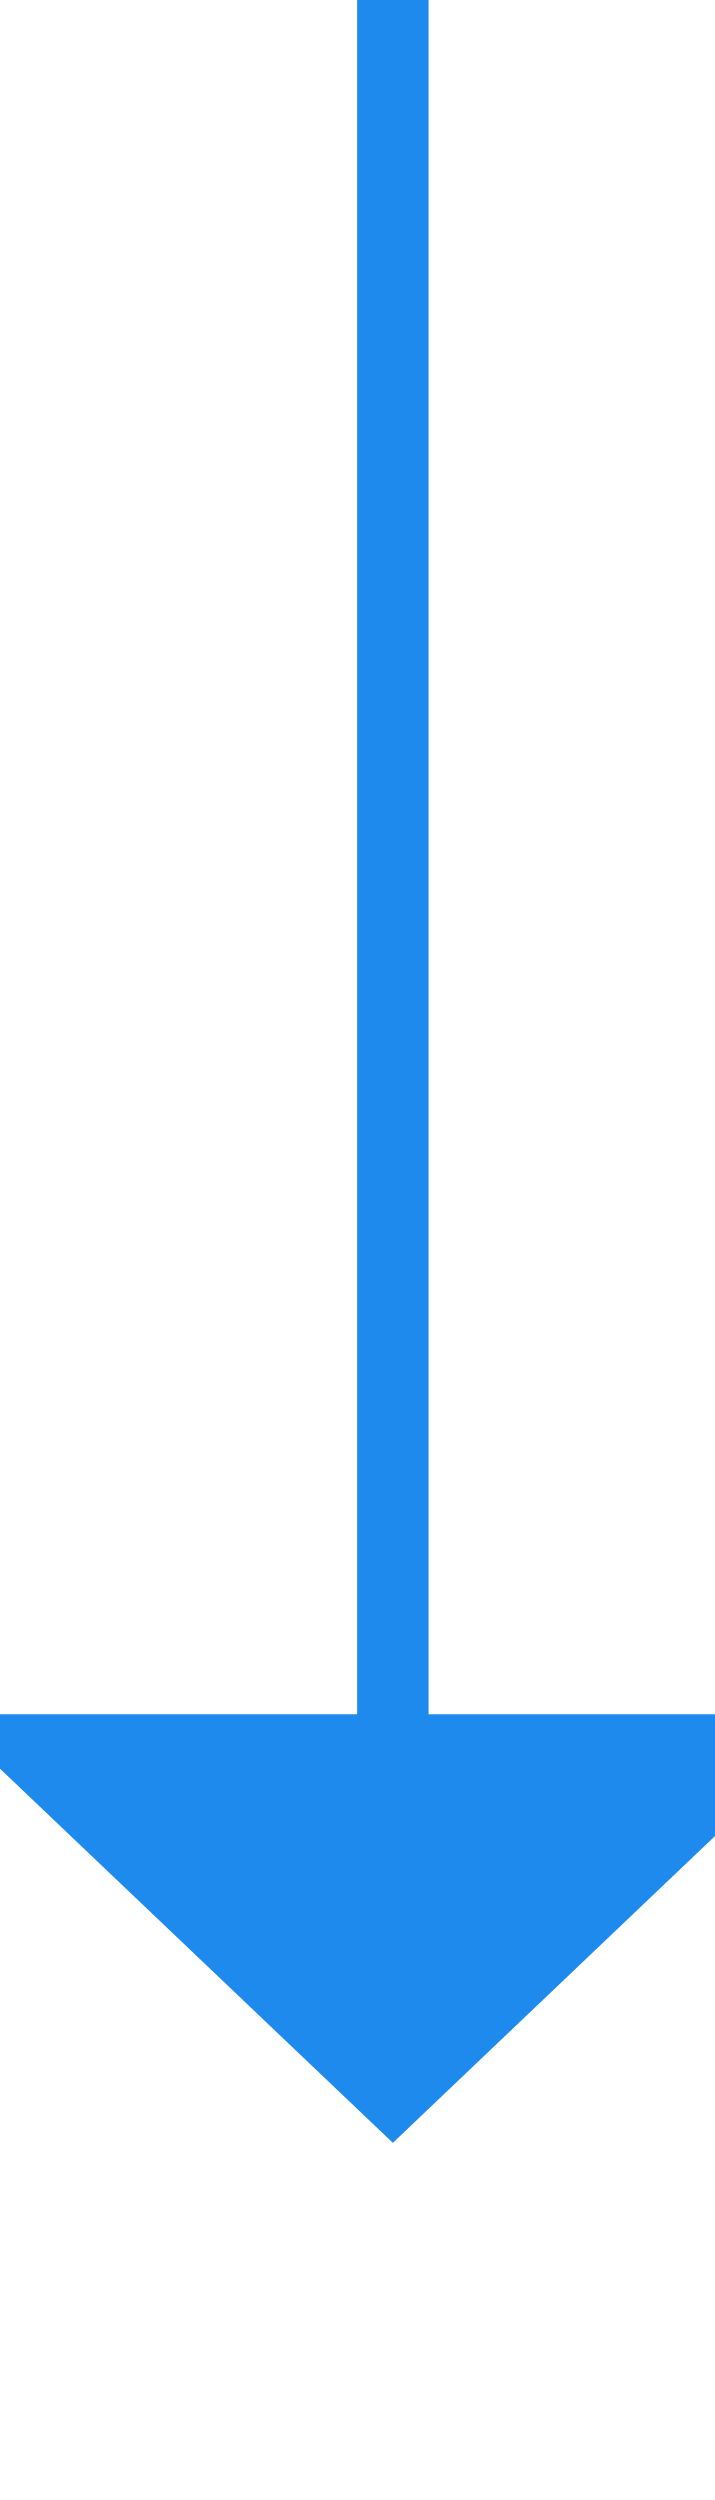
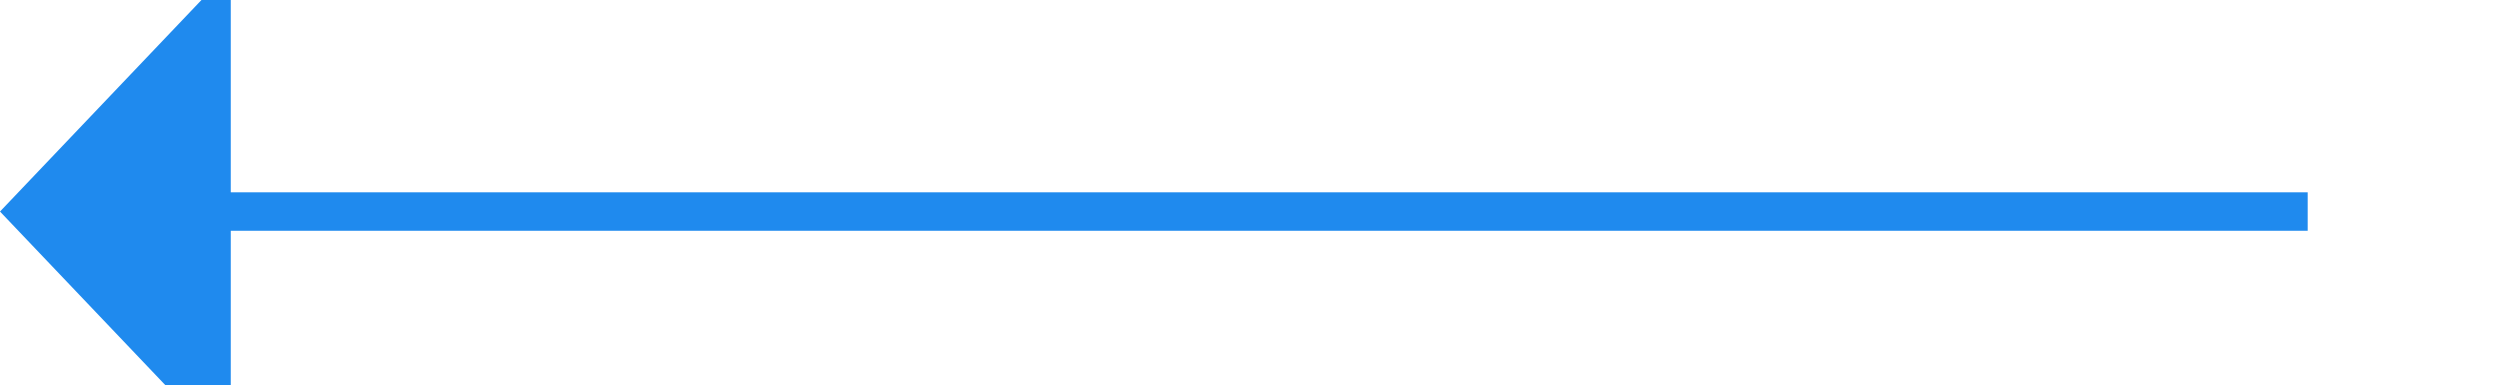
- <svg xmlns="http://www.w3.org/2000/svg" version="1.1" width="10px" height="35px" preserveAspectRatio="xMidYMin meet" viewBox="1839 1180  8 35">
-   <path d="M 1843.5 1180  L 1843.5 1205  " stroke-width="1" stroke="#1f8aee" fill="none" />
-   <path d="M 1837.2 1204  L 1843.5 1210  L 1849.8 1204  L 1837.2 1204  Z " fill-rule="nonzero" fill="#1f8aee" stroke="none" />
+ <svg xmlns="http://www.w3.org/2000/svg" version="1.1" width="65px" height="10px" preserveAspectRatio="xMinYMid meet" viewBox="260 966  65 8">
+   <path d="M 320 970.5  L 265 970.5  " stroke-width="1" stroke="#1f8aee" fill="none" />
+   <path d="M 266 964.2  L 260 970.5  L 266 976.8  L 266 964.2  Z " fill-rule="nonzero" fill="#1f8aee" stroke="none" />
</svg>
